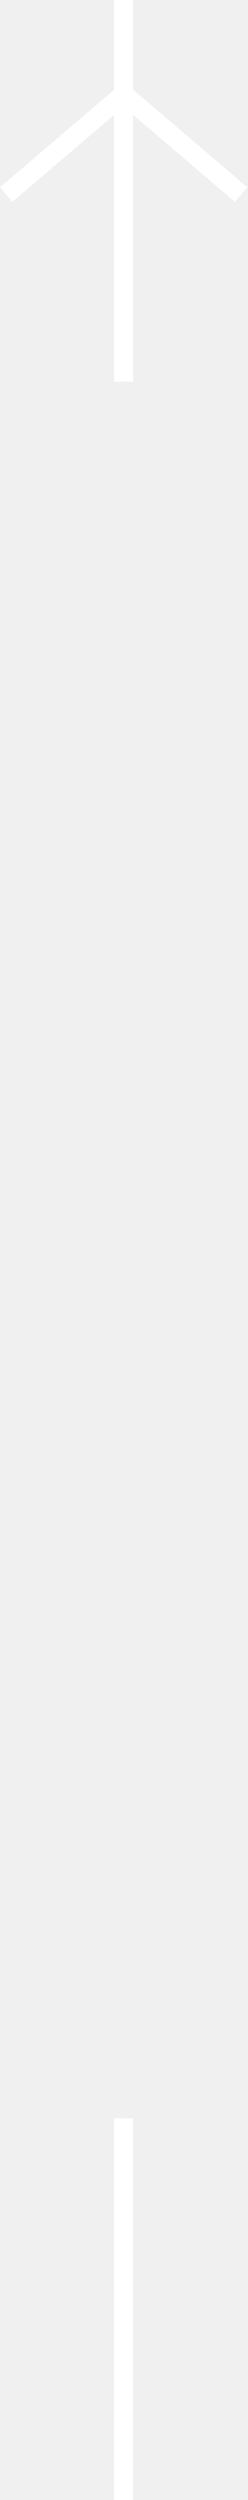
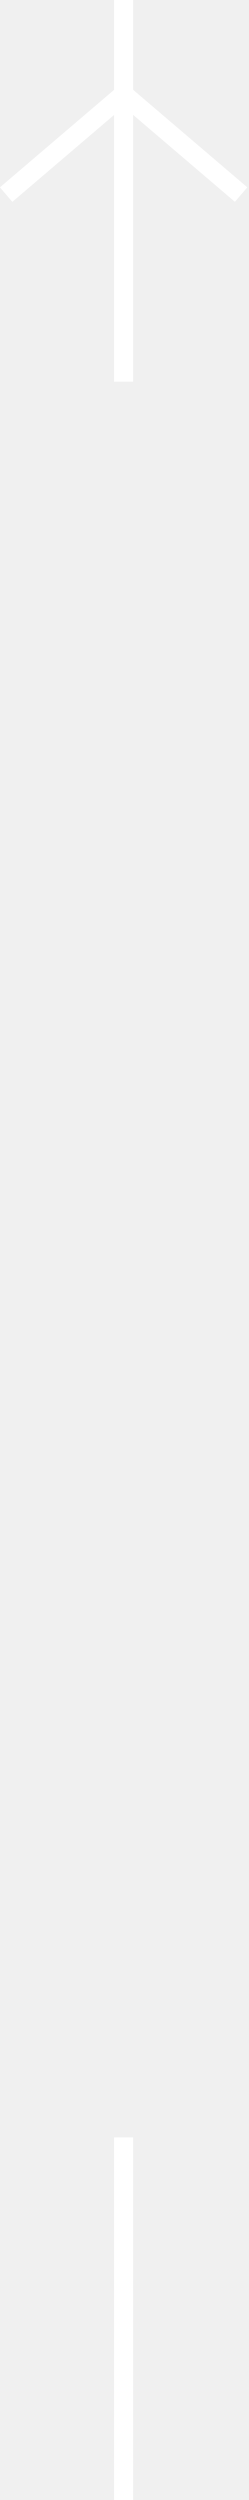
- <svg xmlns="http://www.w3.org/2000/svg" width="25.91" height="262" viewBox="0 0 6.855 69.321" version="1.1" id="svg1" xml:space="preserve">
+ <svg xmlns="http://www.w3.org/2000/svg" width="26" height="262" viewBox="0 0 6.879 69.321" version="1.1" id="svg1" xml:space="preserve">
  <defs id="defs1" />
  <g id="layer1" transform="translate(-111.6458,-99.45234)">
-     <g id="g3" transform="matrix(1,0,0,1.008041,-1.5558793e-6,-0.6943339)" style="stroke-width:0.996">
-       <path style="fill:none;stroke:#ffffff;stroke-width:0.527;stroke-dashoffset:1;stroke-opacity:1" d="M 115.073,109.847 V 99.348" id="path3" />
-       <path style="fill:none;stroke:#ffffff;stroke-width:0.527;stroke-dashoffset:1;stroke-opacity:1" d="m 115.156,101.87 -3.34,2.83" id="path4" />
-       <path style="fill:none;stroke:#ffffff;stroke-width:0.527;stroke-dashoffset:1;stroke-opacity:1" d="m 114.991,101.87 3.34,2.83" id="path5" />
-       <path style="fill:none;stroke:#ffffff;stroke-width:0.527;stroke-dashoffset:1;stroke-opacity:1" d="M 115.073,157.617 V 168.116" id="path6" />
-     </g>
+     <path style="fill:none;stroke:#ffffff;stroke-width:0.529;stroke-dashoffset:1;stroke-opacity:1" d="M 115.073,110.036 V 99.452" id="path3" />
+     <path style="fill:none;stroke:#ffffff;stroke-width:0.529;stroke-dashoffset:1;stroke-opacity:1" d="m 115.156,101.995 -3.34,2.853" id="path4" />
+     <path style="fill:none;stroke:#ffffff;stroke-width:0.529;stroke-dashoffset:1;stroke-opacity:1" d="m 114.991,101.995 3.34,2.853" id="path5" />
+     <path style="fill:none;stroke:#ffffff;stroke-width:0.529;stroke-dashoffset:1;stroke-opacity:1" d="m 115.073,158.719 v 10.054" id="path6" />
  </g>
</svg>
